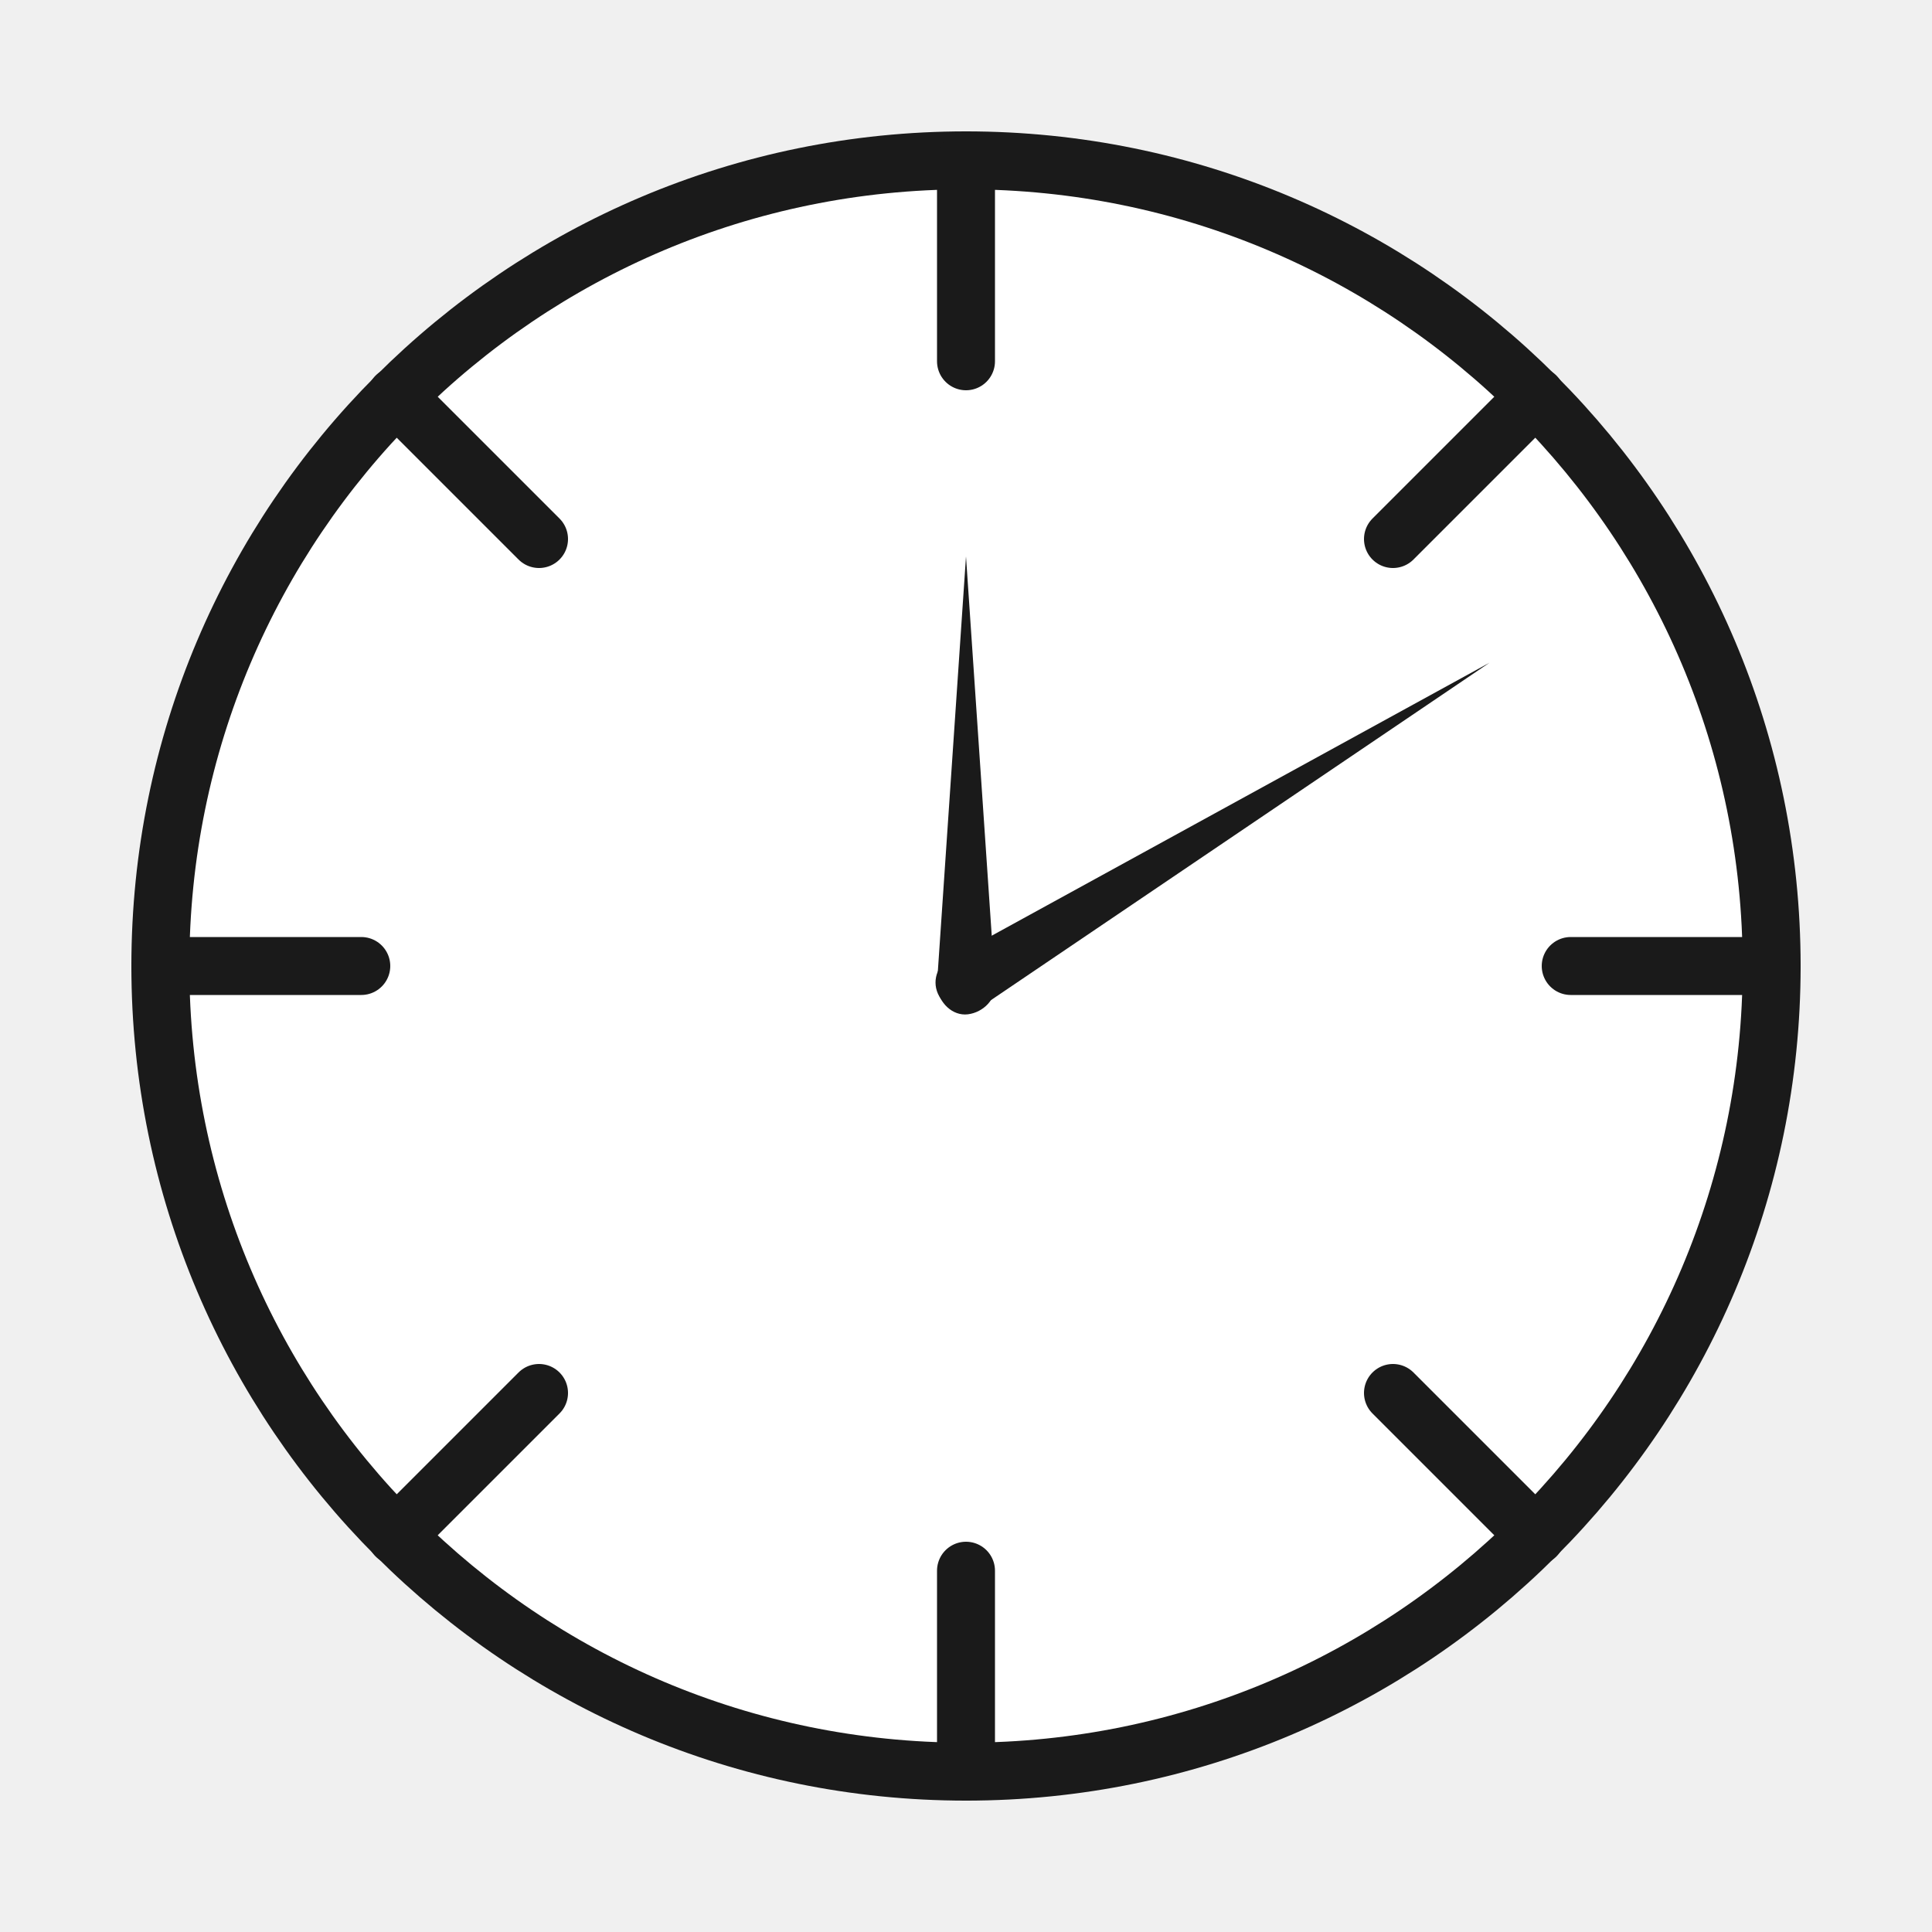
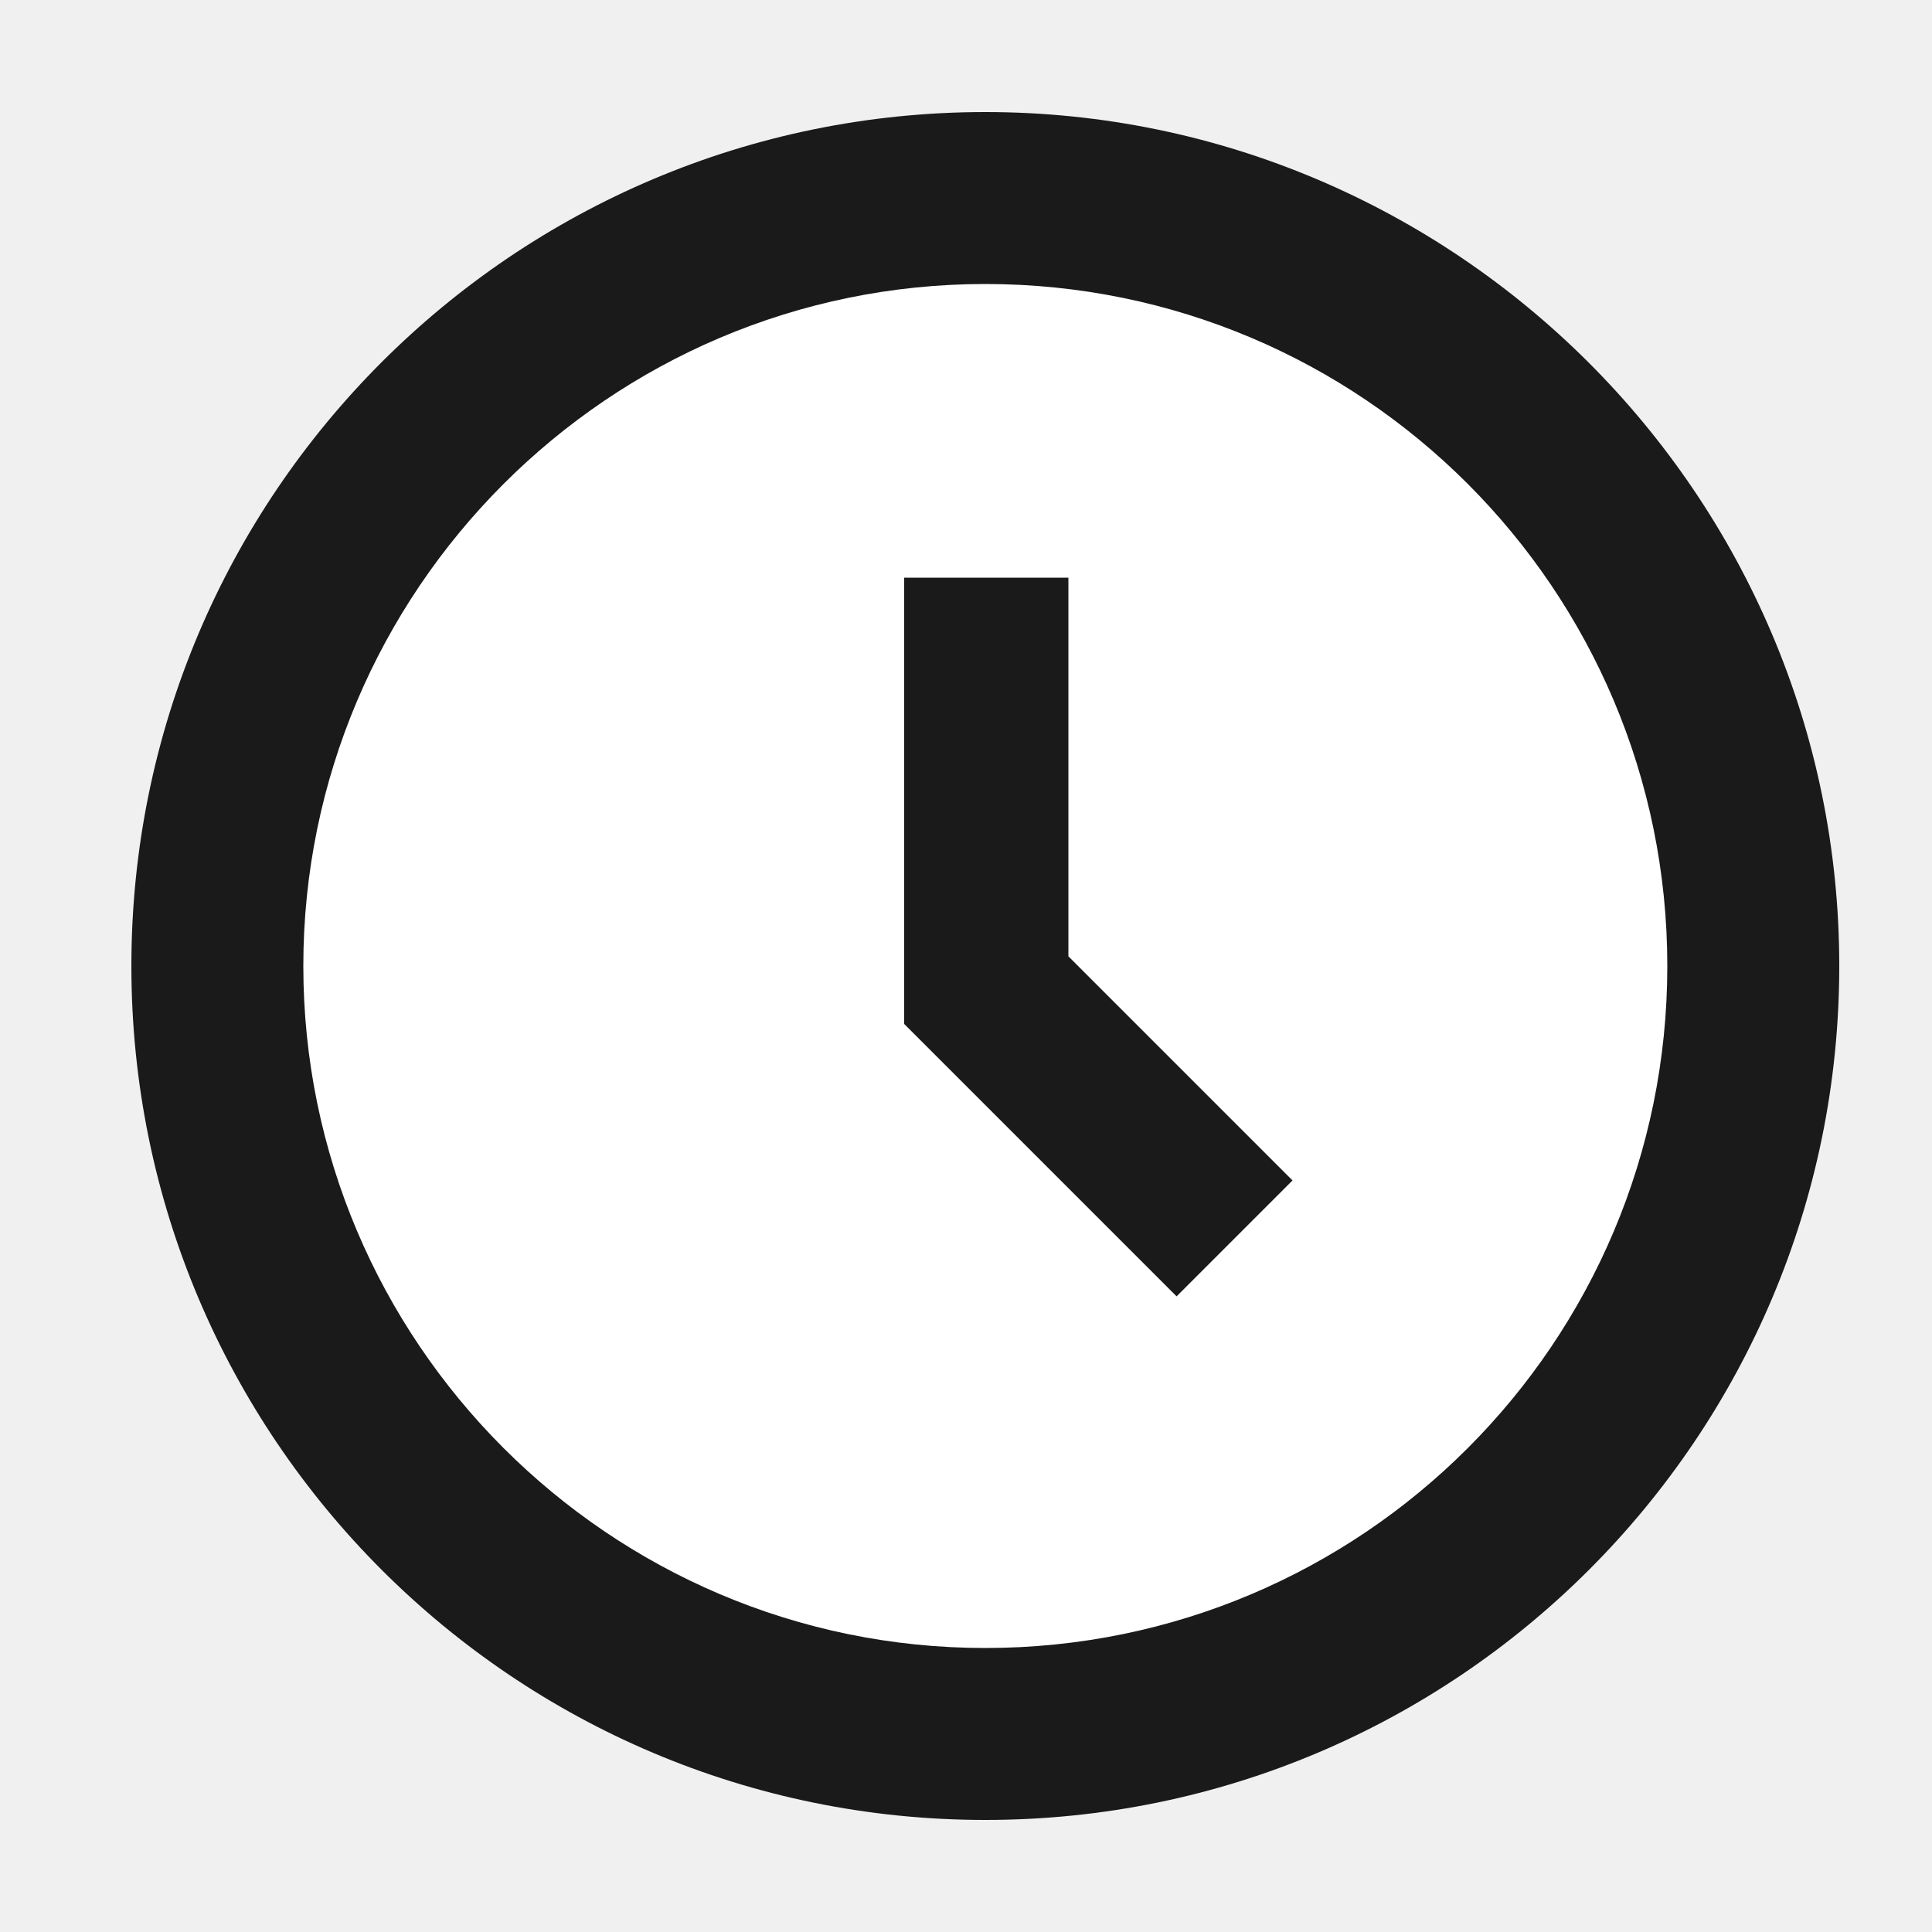
- <svg xmlns="http://www.w3.org/2000/svg" version="1.1" id="Calque_1" x="0px" y="0px" viewBox="0 0 100 100" style="enable-background:new 0 0 100 100;" xml:space="preserve">
+ <svg xmlns="http://www.w3.org/2000/svg" version="1.1" x="0px" y="0px" viewBox="0 0 100 100" style="enable-background:new 0 0 100 100;" xml:space="preserve">
  <style type="text/css">
- 	.st0{fill:#FFFFFF;stroke:#1A1A1A;stroke-width:3;stroke-miterlimit:10;}
- 	.st1{fill:none;stroke:#1A1A1A;stroke-width:3;stroke-linecap:round;stroke-miterlimit:10;}
- 	.st2{fill:#1A1A1A;}
+ 	.st0{display:none;}
+ 	.st1{display:inline;}
+ 	.st2{fill:#FFFFFF;stroke:#1A1A1A;stroke-width:3;stroke-miterlimit:10;}
+ 	.st3{fill:none;stroke:#1A1A1A;stroke-width:3;stroke-linecap:round;stroke-miterlimit:10;}
+ 	.st4{fill:#1A1A1A;}
+ 	.st5{fill:#FFFFFF;}
+ 	.st6{display:inline;fill:#FFFFFF;stroke:#1A1A1A;stroke-width:6;stroke-miterlimit:10;}
+ 	.st7{display:inline;fill:#FFFFFF;}
+ 	.st8{display:inline;fill:#1A1A1A;}
</style>
-   <g>
-     <circle class="st0" cx="50" cy="50" r="41.7" />
-     <line class="st1" x1="50" y1="8.3" x2="50" y2="18.7" />
-     <line class="st1" x1="50" y1="81.3" x2="50" y2="91.7" />
-     <line class="st1" x1="8.3" y1="50" x2="18.7" y2="50" />
-     <line class="st1" x1="81.3" y1="50" x2="91.7" y2="50" />
-     <line class="st1" x1="20.5" y1="20.5" x2="27.9" y2="27.9" />
-     <line class="st1" x1="72.1" y1="72.1" x2="79.5" y2="79.5" />
-     <line class="st1" x1="20.5" y1="79.5" x2="27.9" y2="72.1" />
-     <line class="st1" x1="72.1" y1="27.9" x2="79.5" y2="20.5" />
-     <g>
-       <path class="st2" d="M48.5,50.9L50,28.8l1.5,22.1c0.1,0.8-0.6,1.5-1.4,1.6s-1.5-0.6-1.6-1.4C48.5,51,48.5,50.9,48.5,50.9z" />
-     </g>
-     <g>
-       <path class="st2" d="M49.2,49.6l27.9-15.3L50.8,52.1c-0.7,0.5-1.6,0.3-2.1-0.4c-0.5-0.7-0.3-1.6,0.4-2.1    C49.1,49.6,49.2,49.6,49.2,49.6z" />
+   <g id="Calque_1" class="st0">
+     <g class="st1">
+       <circle class="st2" cx="50" cy="49.9" r="41.7" />
+       <line class="st3" x1="50" y1="8.2" x2="50" y2="18.6" />
+       <line class="st3" x1="50" y1="81.2" x2="50" y2="91.6" />
+       <line class="st3" x1="8.3" y1="49.9" x2="18.7" y2="49.9" />
+       <line class="st3" x1="81.3" y1="49.9" x2="91.7" y2="49.9" />
+       <line class="st3" x1="20.5" y1="20.4" x2="27.9" y2="27.8" />
+       <line class="st3" x1="72.1" y1="72" x2="79.5" y2="79.4" />
+       <line class="st3" x1="20.5" y1="79.4" x2="27.9" y2="72" />
+       <line class="st3" x1="72.1" y1="27.8" x2="79.5" y2="20.4" />
+       <g>
+         <path class="st4" d="M48.5,50.8L50,28.7l1.5,22.1c0.1,0.8-0.6,1.5-1.4,1.6s-1.5-0.6-1.6-1.4C48.5,50.9,48.5,50.8,48.5,50.8z" />
+       </g>
+       <g>
+         <path class="st4" d="M49.2,49.5l27.9-15.3L50.8,52c-0.7,0.5-1.6,0.3-2.1-0.4S48.4,50,49.2,49.5C49.1,49.5,49.2,49.5,49.2,49.5z" />
+       </g>
    </g>
  </g>
+   <g id="Calque_4">
+     <circle class="st5" cx="51" cy="49.8" r="37.8" />
+     <path class="st4" d="M51,5.8C26.6,5.8,6.8,25.6,6.8,50S26.6,94.2,51,94.2S95.2,74.4,95.2,50S75.3,5.8,51,5.8z M51,85.3   c-19.5,0-35.3-15.9-35.3-35.3S31.5,14.7,51,14.7S86.3,30.5,86.3,50S70.5,85.3,51,85.3z" />
+     <path class="st4" d="M55.3,29.9h-8.5V53l14.1,14.1l6-6L55.3,49.5V29.9z" />
+   </g>
+   <g id="Calque_3" class="st0">
+     <path class="st6" d="M51.4,11.6c-27.1,0-41.7,19.3-41.7,37.5c0,8.9,4.2,16.6,12.5,23v18.7h12.5V78.3H43v12.5h16.7V78.3h8.3v12.5   h12.5V72.1c8.3-6.4,12.5-14.1,12.5-23C93.1,30.9,78.5,11.6,51.4,11.6z M34.7,57.5c-4.7,0-8.3-4.6-8.3-10.4s3.7-10.4,8.3-10.4   c4.7,0,8.3,4.6,8.3,10.4S39.4,57.5,34.7,57.5z M68.1,57.5c-4.7,0-8.3-4.6-8.3-10.4s3.7-10.4,8.3-10.4s8.3,4.6,8.3,10.4   S72.7,57.5,68.1,57.5z" />
+   </g>
+   <g id="Calque_5" class="st0">
+     <circle class="st7" cx="50.7" cy="50.2" r="37.9" />
+     <path class="st8" d="M50.7,93.9c24.2,0,43.9-19.7,43.9-43.9S74.9,6.1,50.7,6.1S6.8,25.8,6.8,50S26.5,93.9,50.7,93.9z M50.7,14.9   c19.4,0,35.1,15.8,35.1,35.1S70.1,85.1,50.7,85.1S15.6,69.4,15.6,50S31.3,14.9,50.7,14.9z" />
+     <path class="st8" d="M55.1,32.4v35.1l22-17.6L55.1,32.4z M28.8,32.4v35.1l22-17.6L28.8,32.4z" />
+   </g>
</svg>
